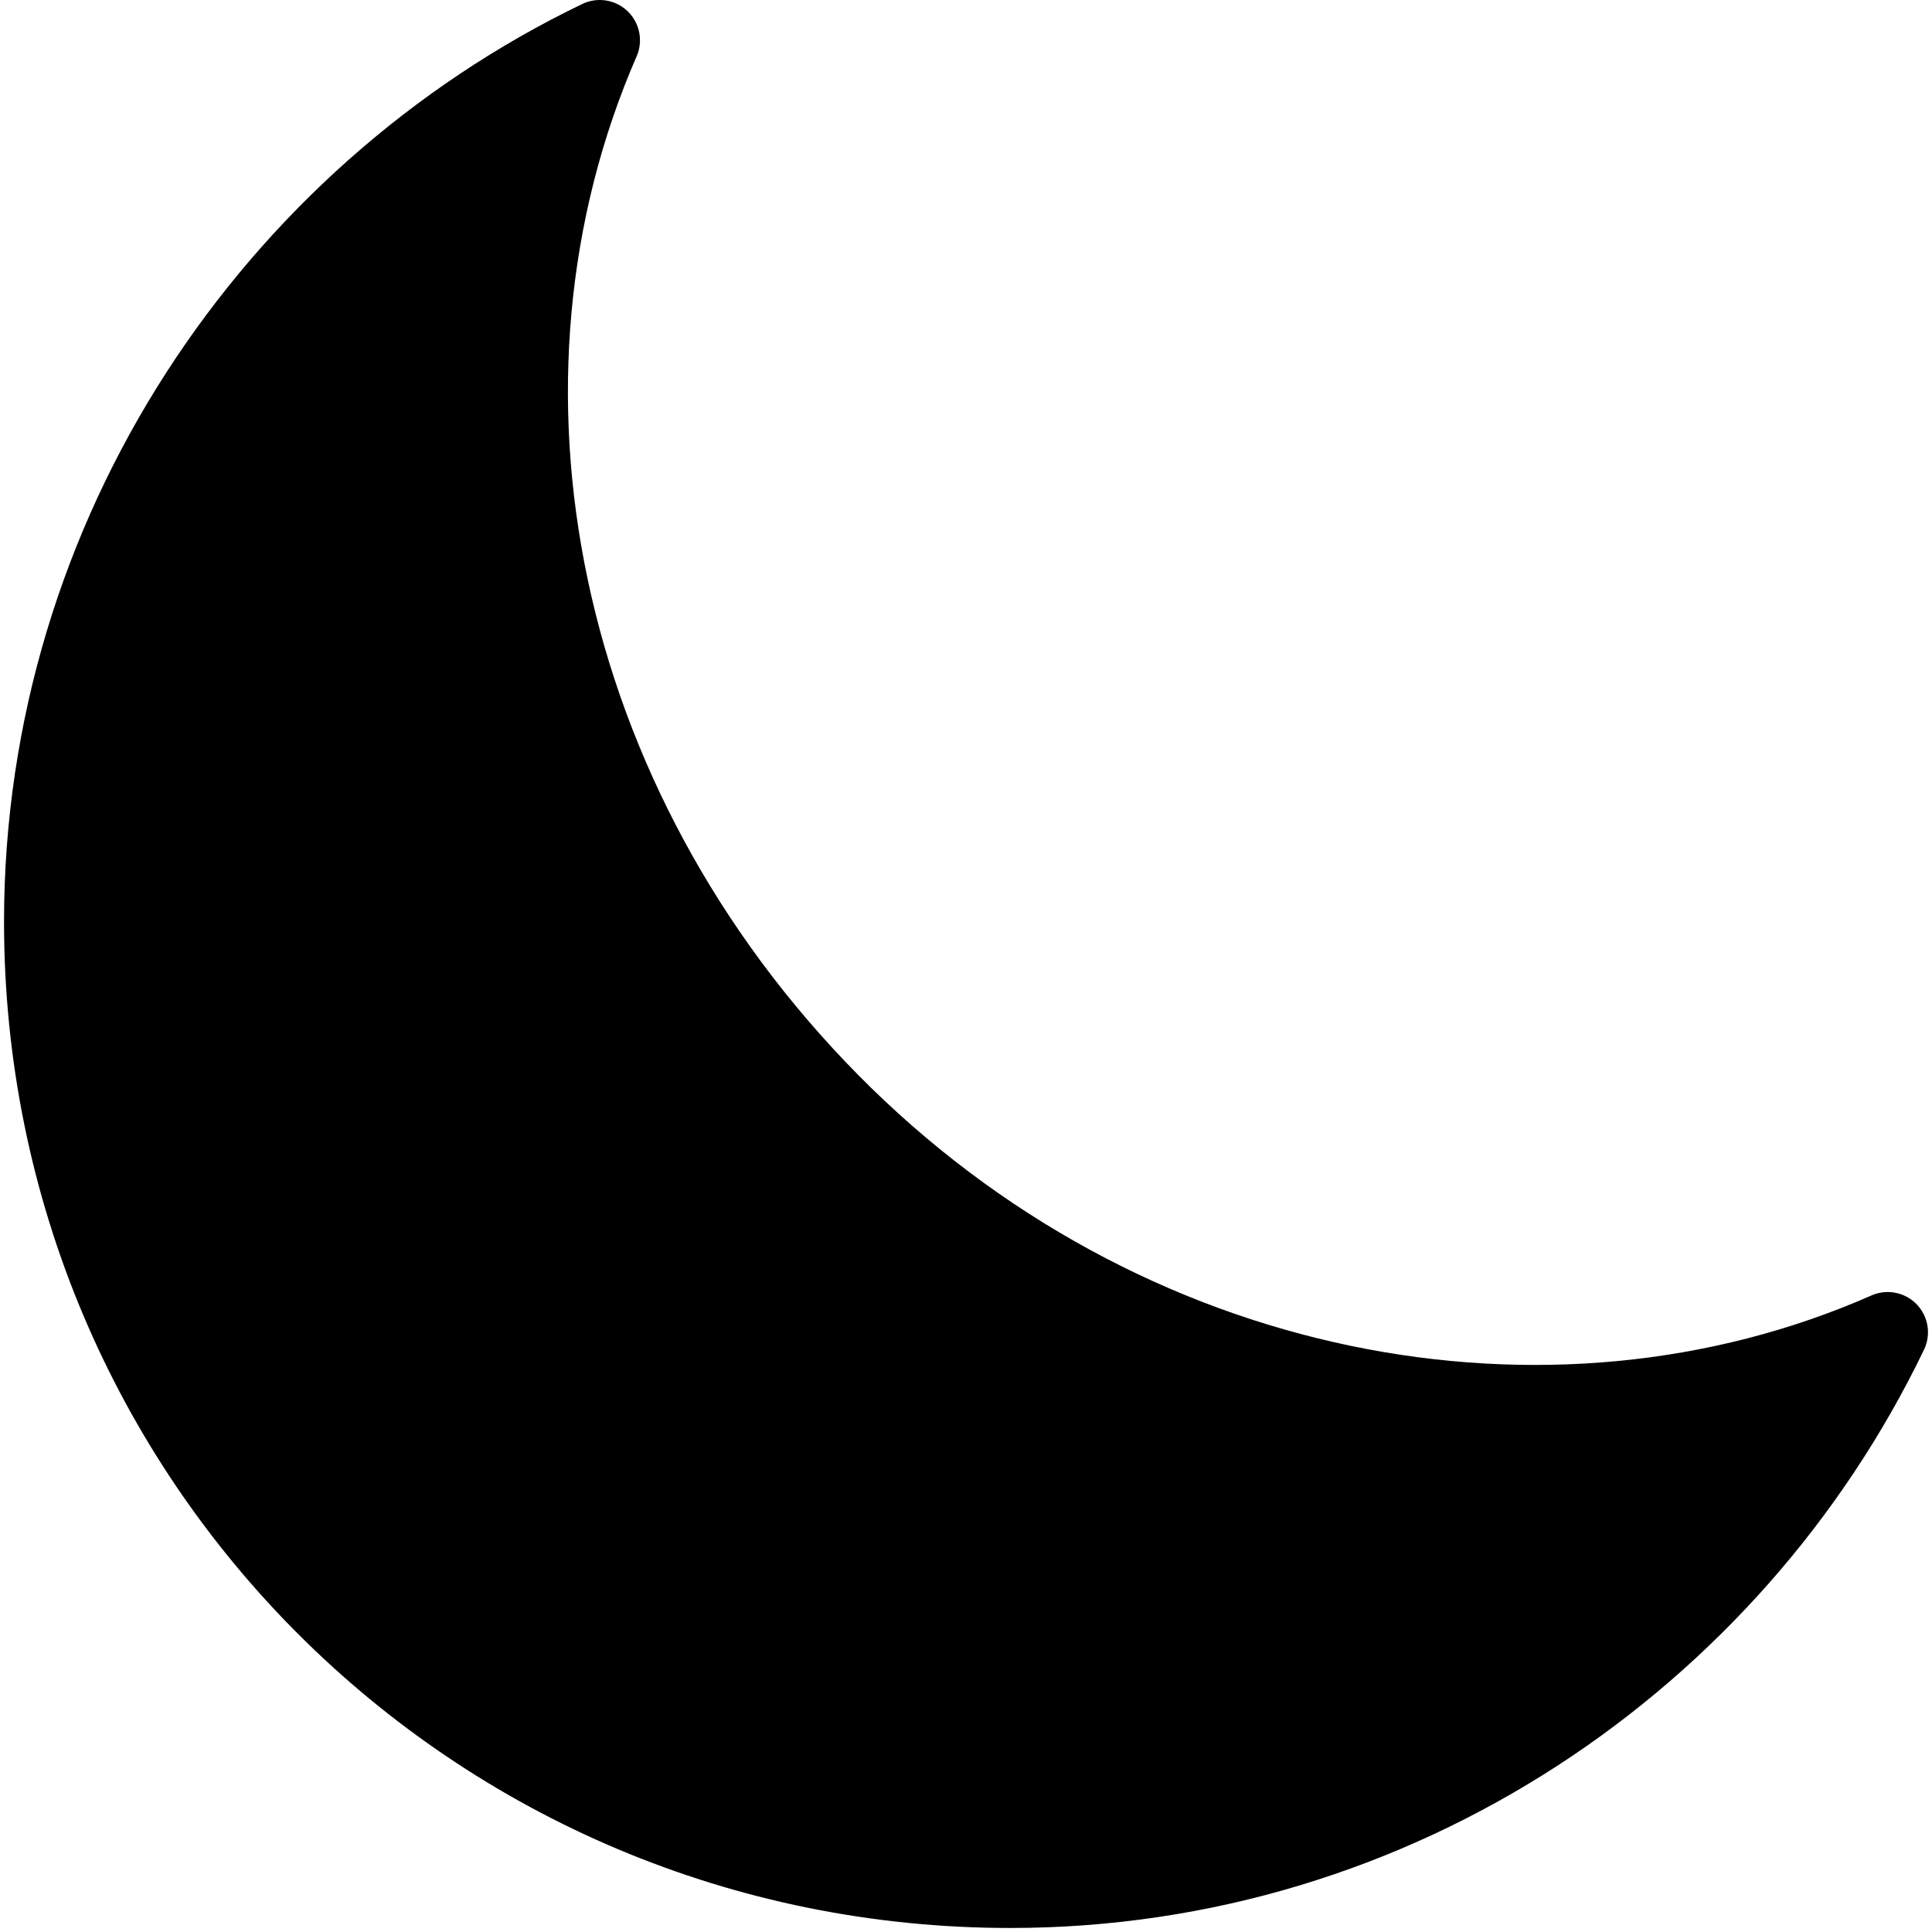
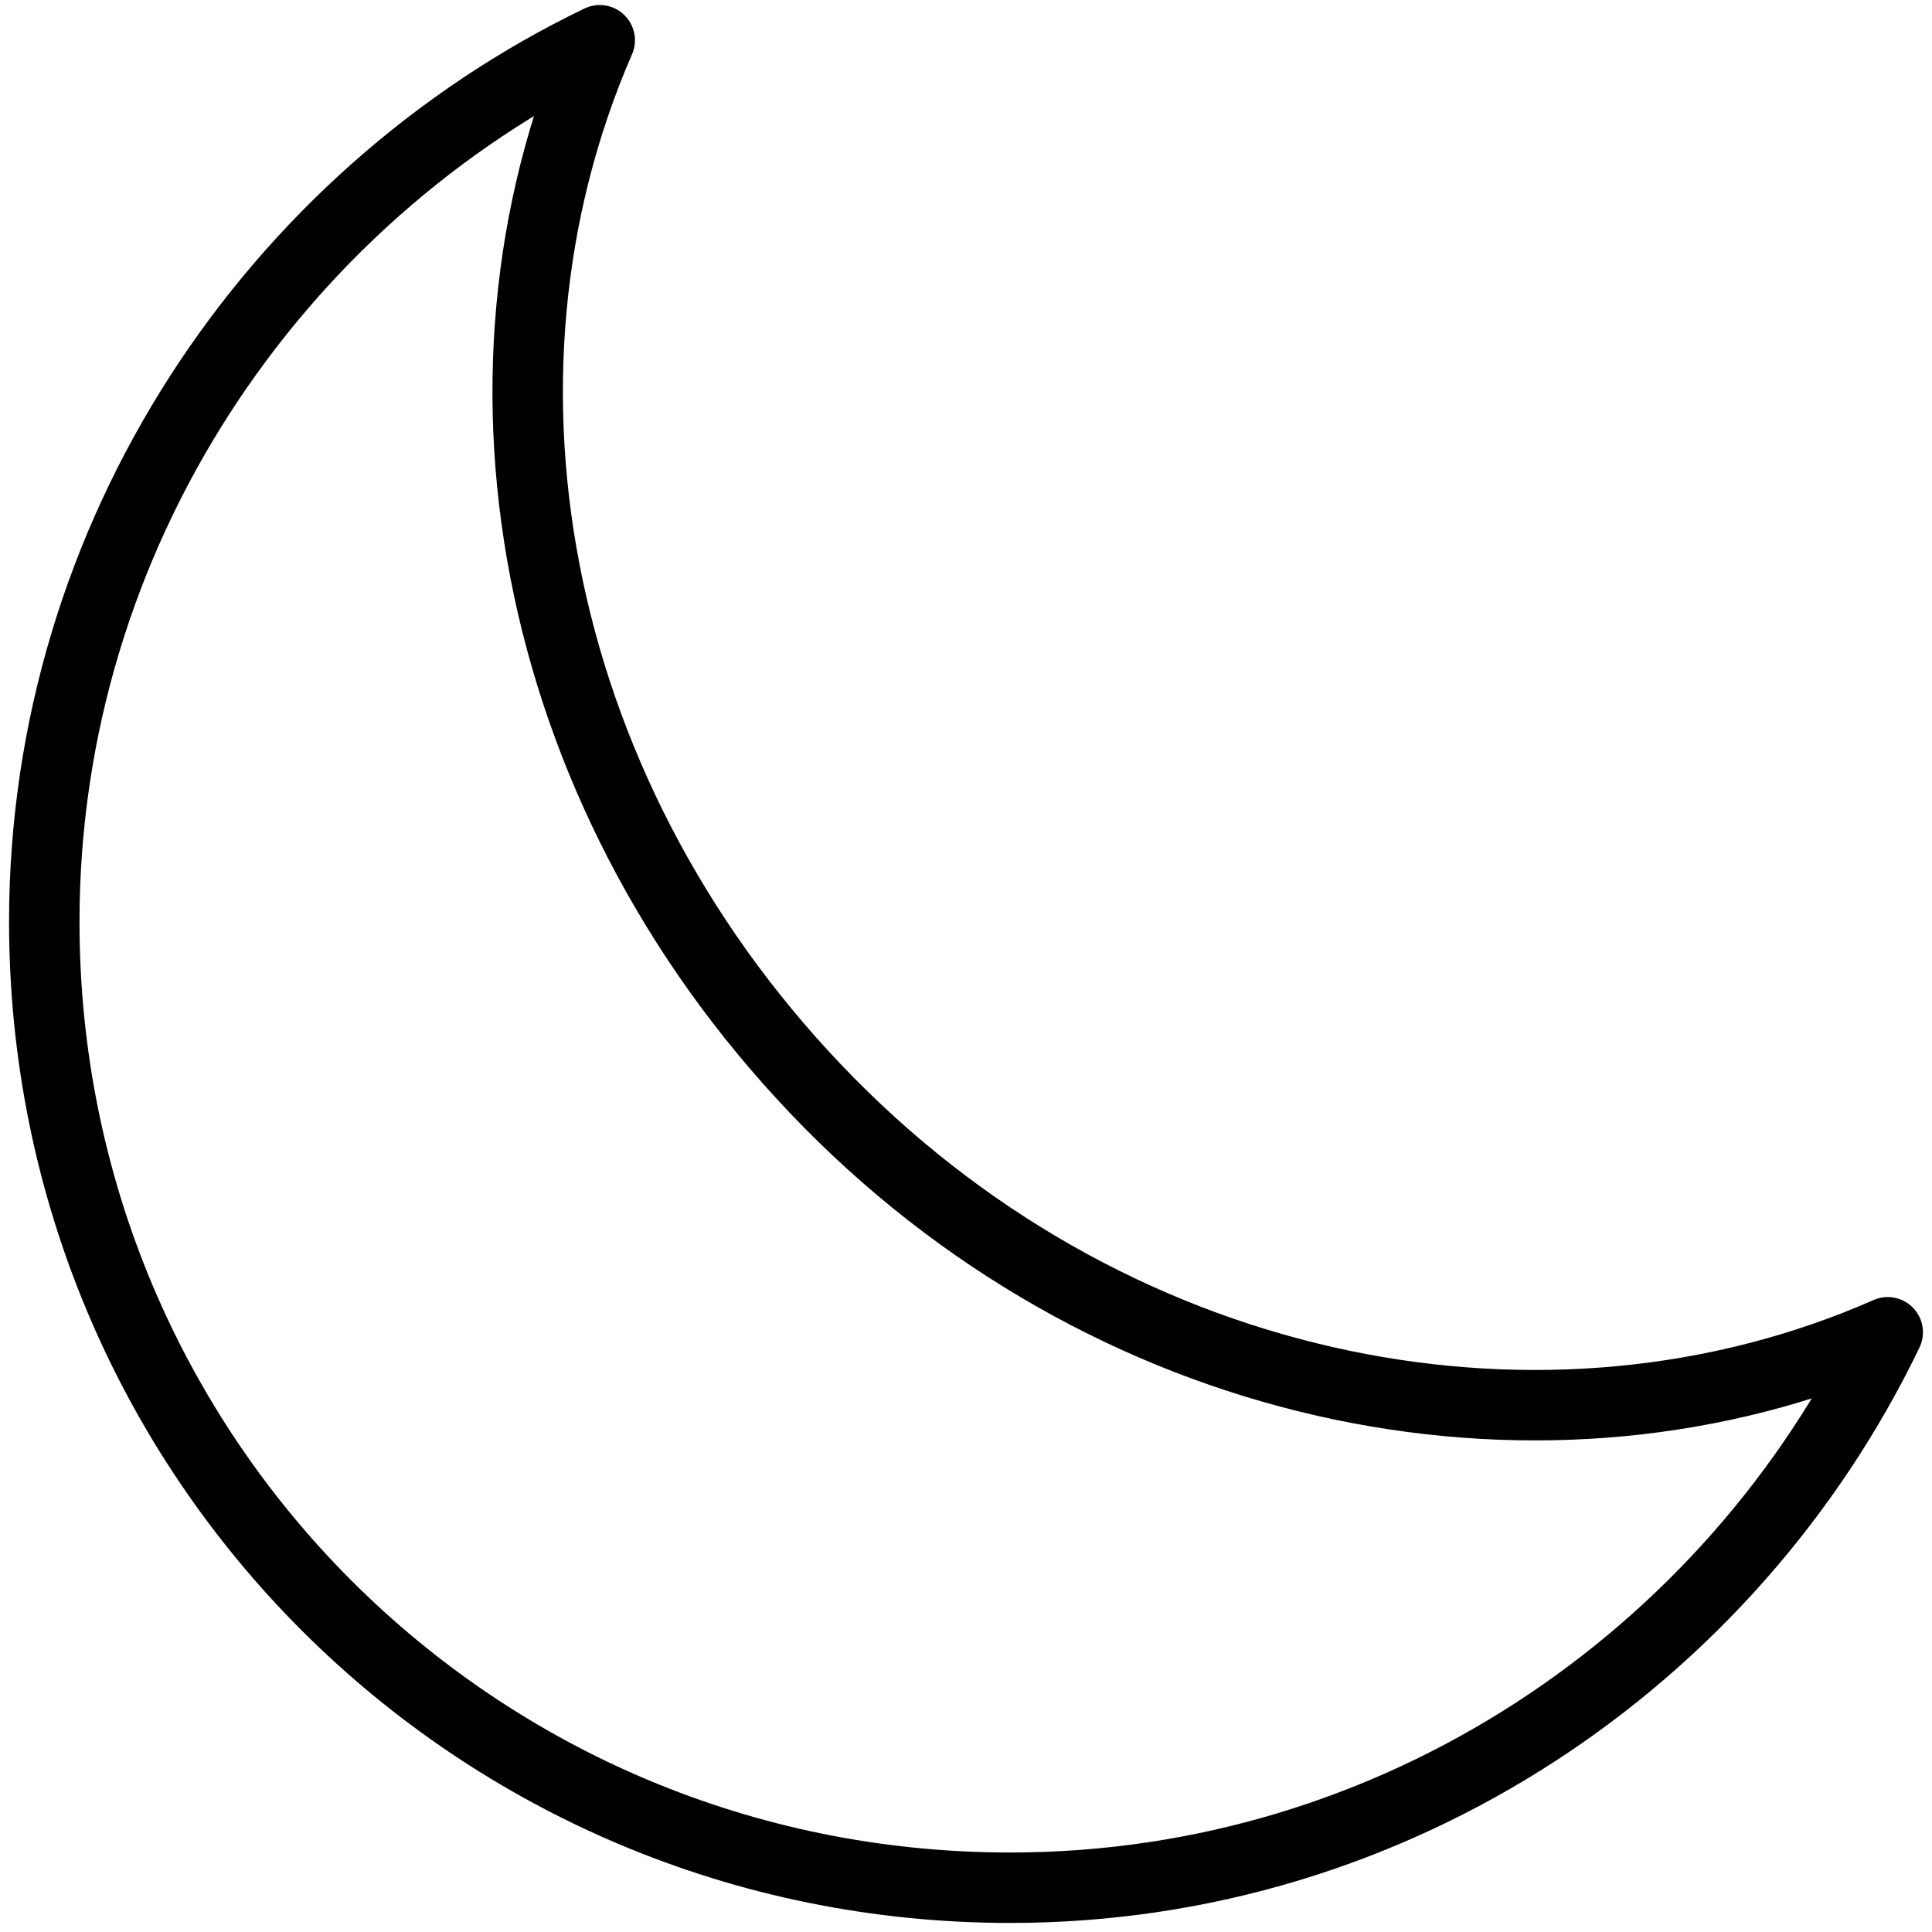
<svg xmlns="http://www.w3.org/2000/svg" version="1.1" x="0px" y="0px" viewBox="0 0 48 48">
-   <path fill="currentColor" stroke="currentColor" stroke-width="2" stroke-linecap="round" stroke-linejoin="round" d="M14.9,1C6.8,4.9,1.1,13.3,1.1,22.9c0,13.3,10.7,24,24,24c9.6,0,17.9-5.7,21.8-13.8c-8.4,3.7-19,1.7-26.3-5.7  S11.2,9.5,14.9,1z" />
+   <path fill="none" stroke="currentColor" stroke-width="1.75" stroke-linecap="round" stroke-linejoin="round" d="M14.9,1C6.8,4.9,1.1,13.3,1.1,22.9c0,13.3,10.7,24,24,24c9.6,0,17.9-5.7,21.8-13.8c-8.4,3.7-19,1.7-26.3-5.7  S11.2,9.5,14.9,1z" />
</svg>
